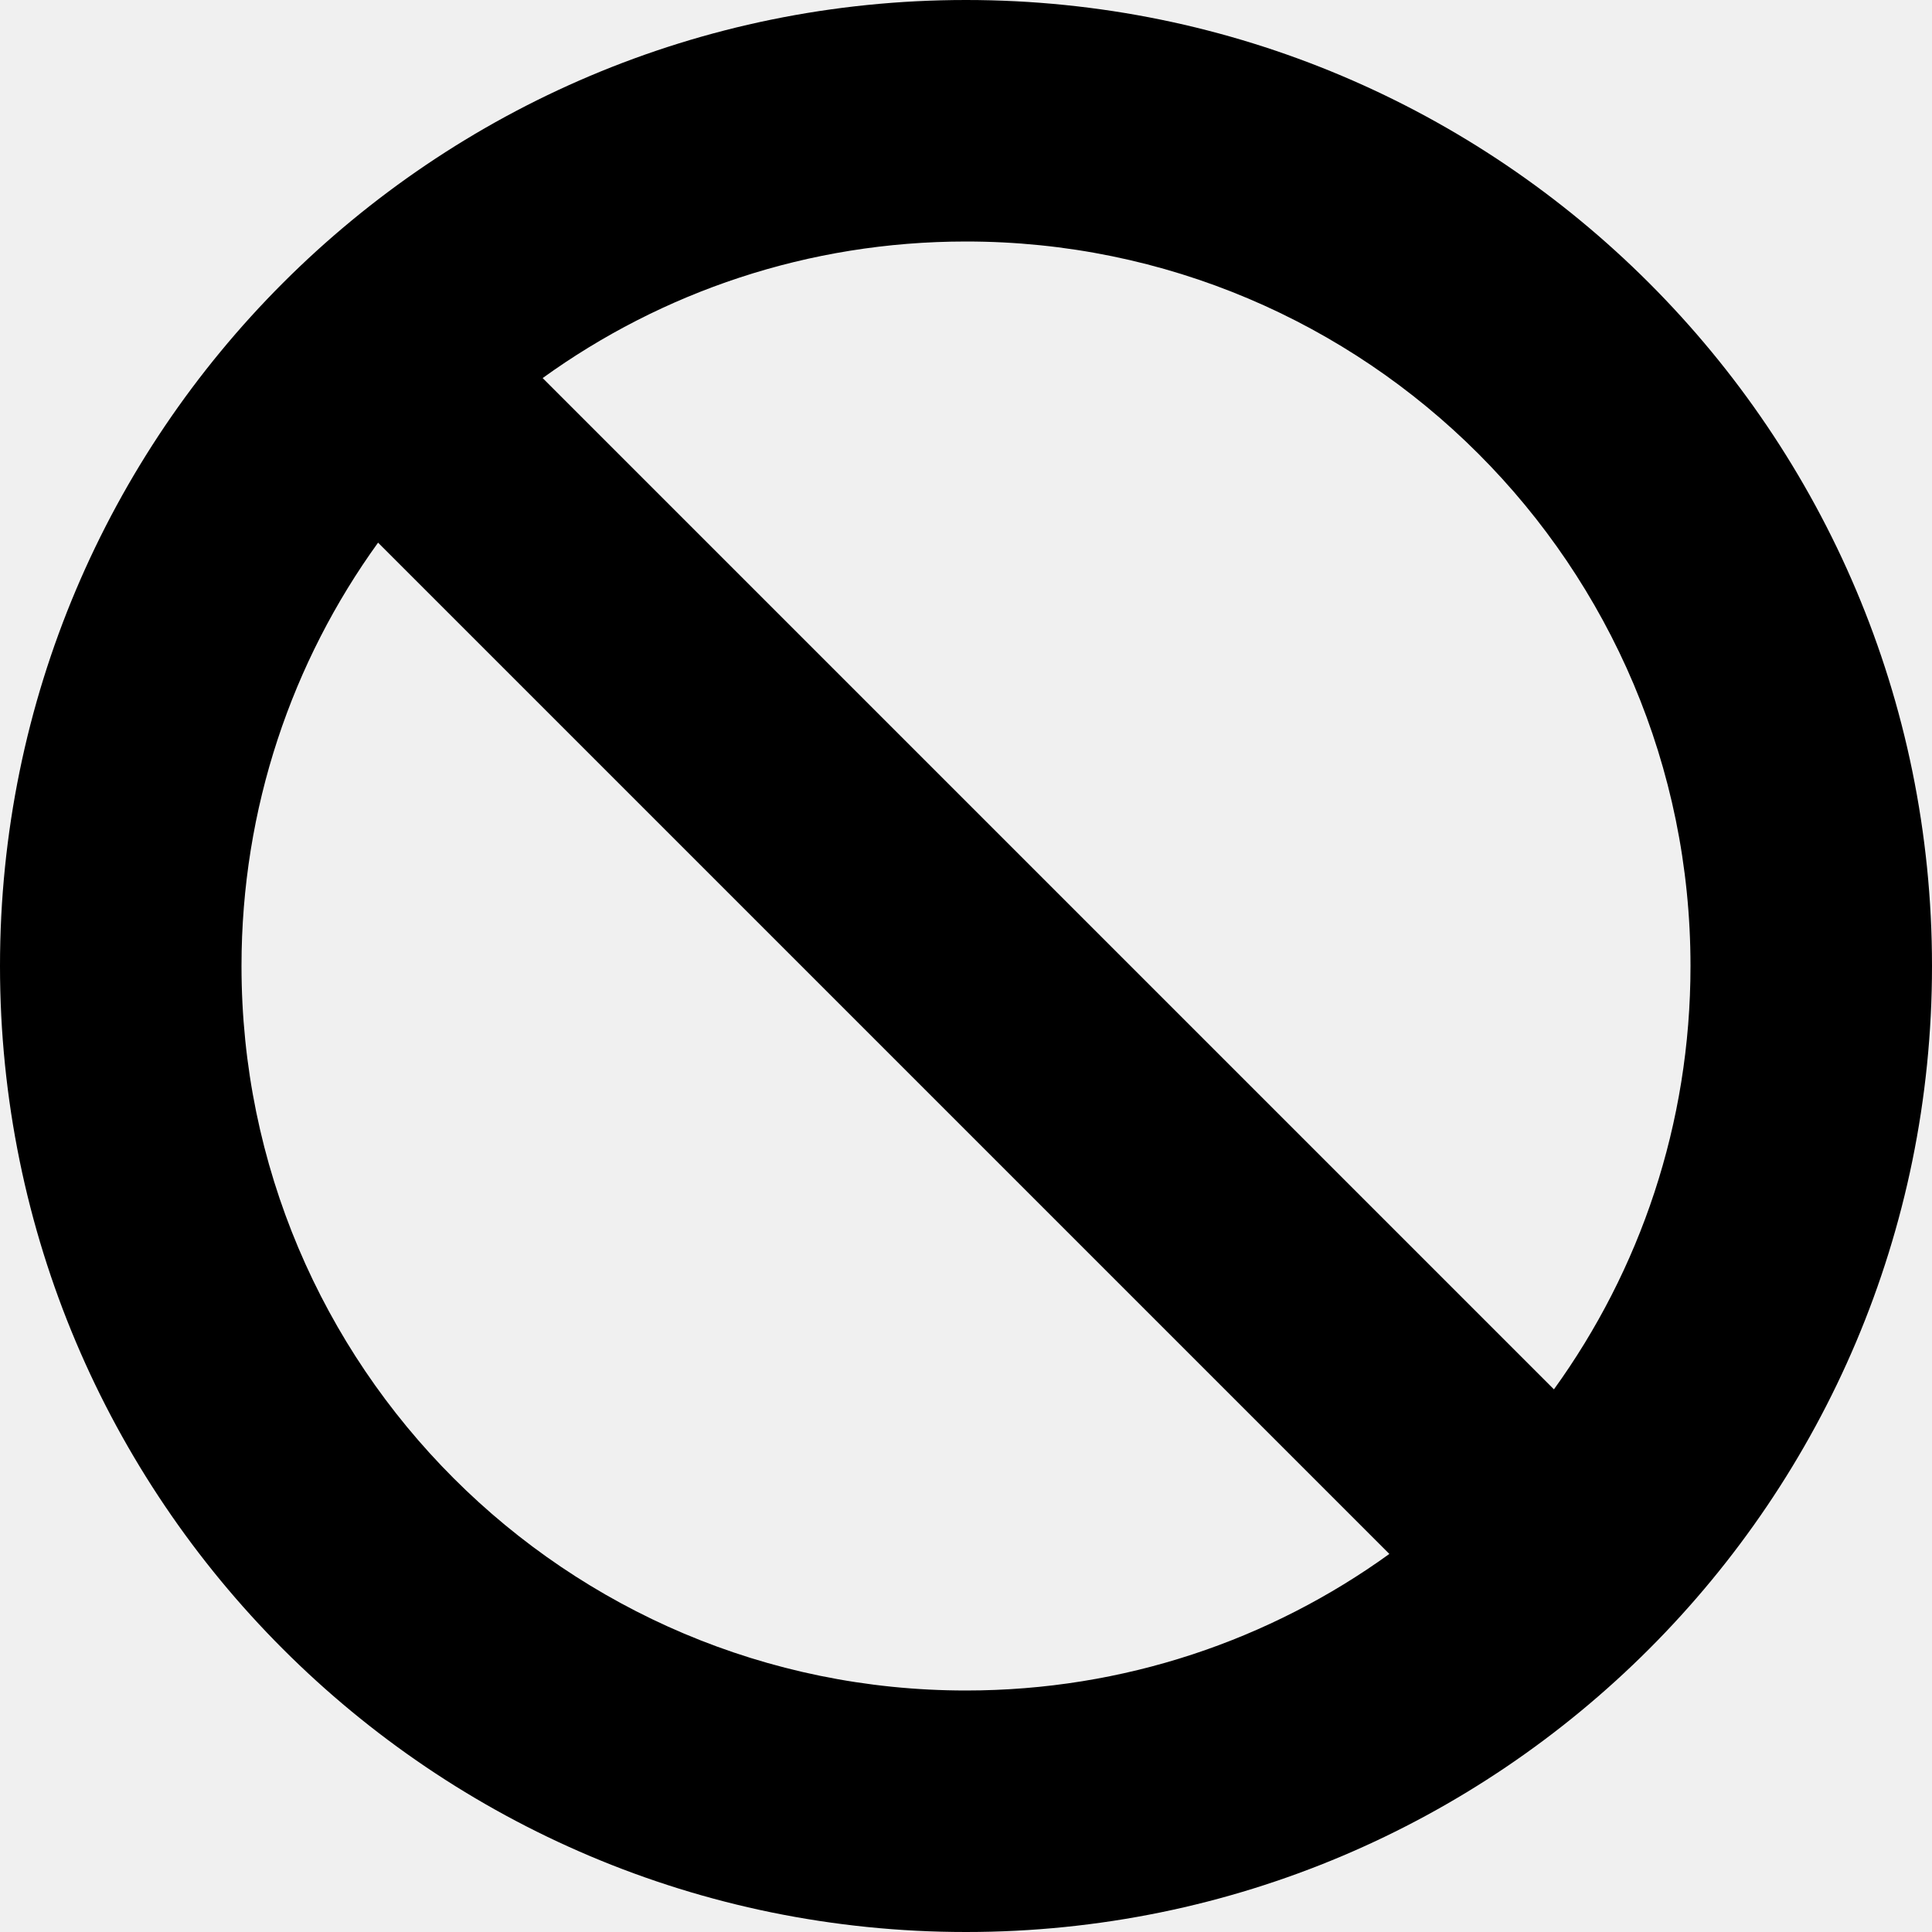
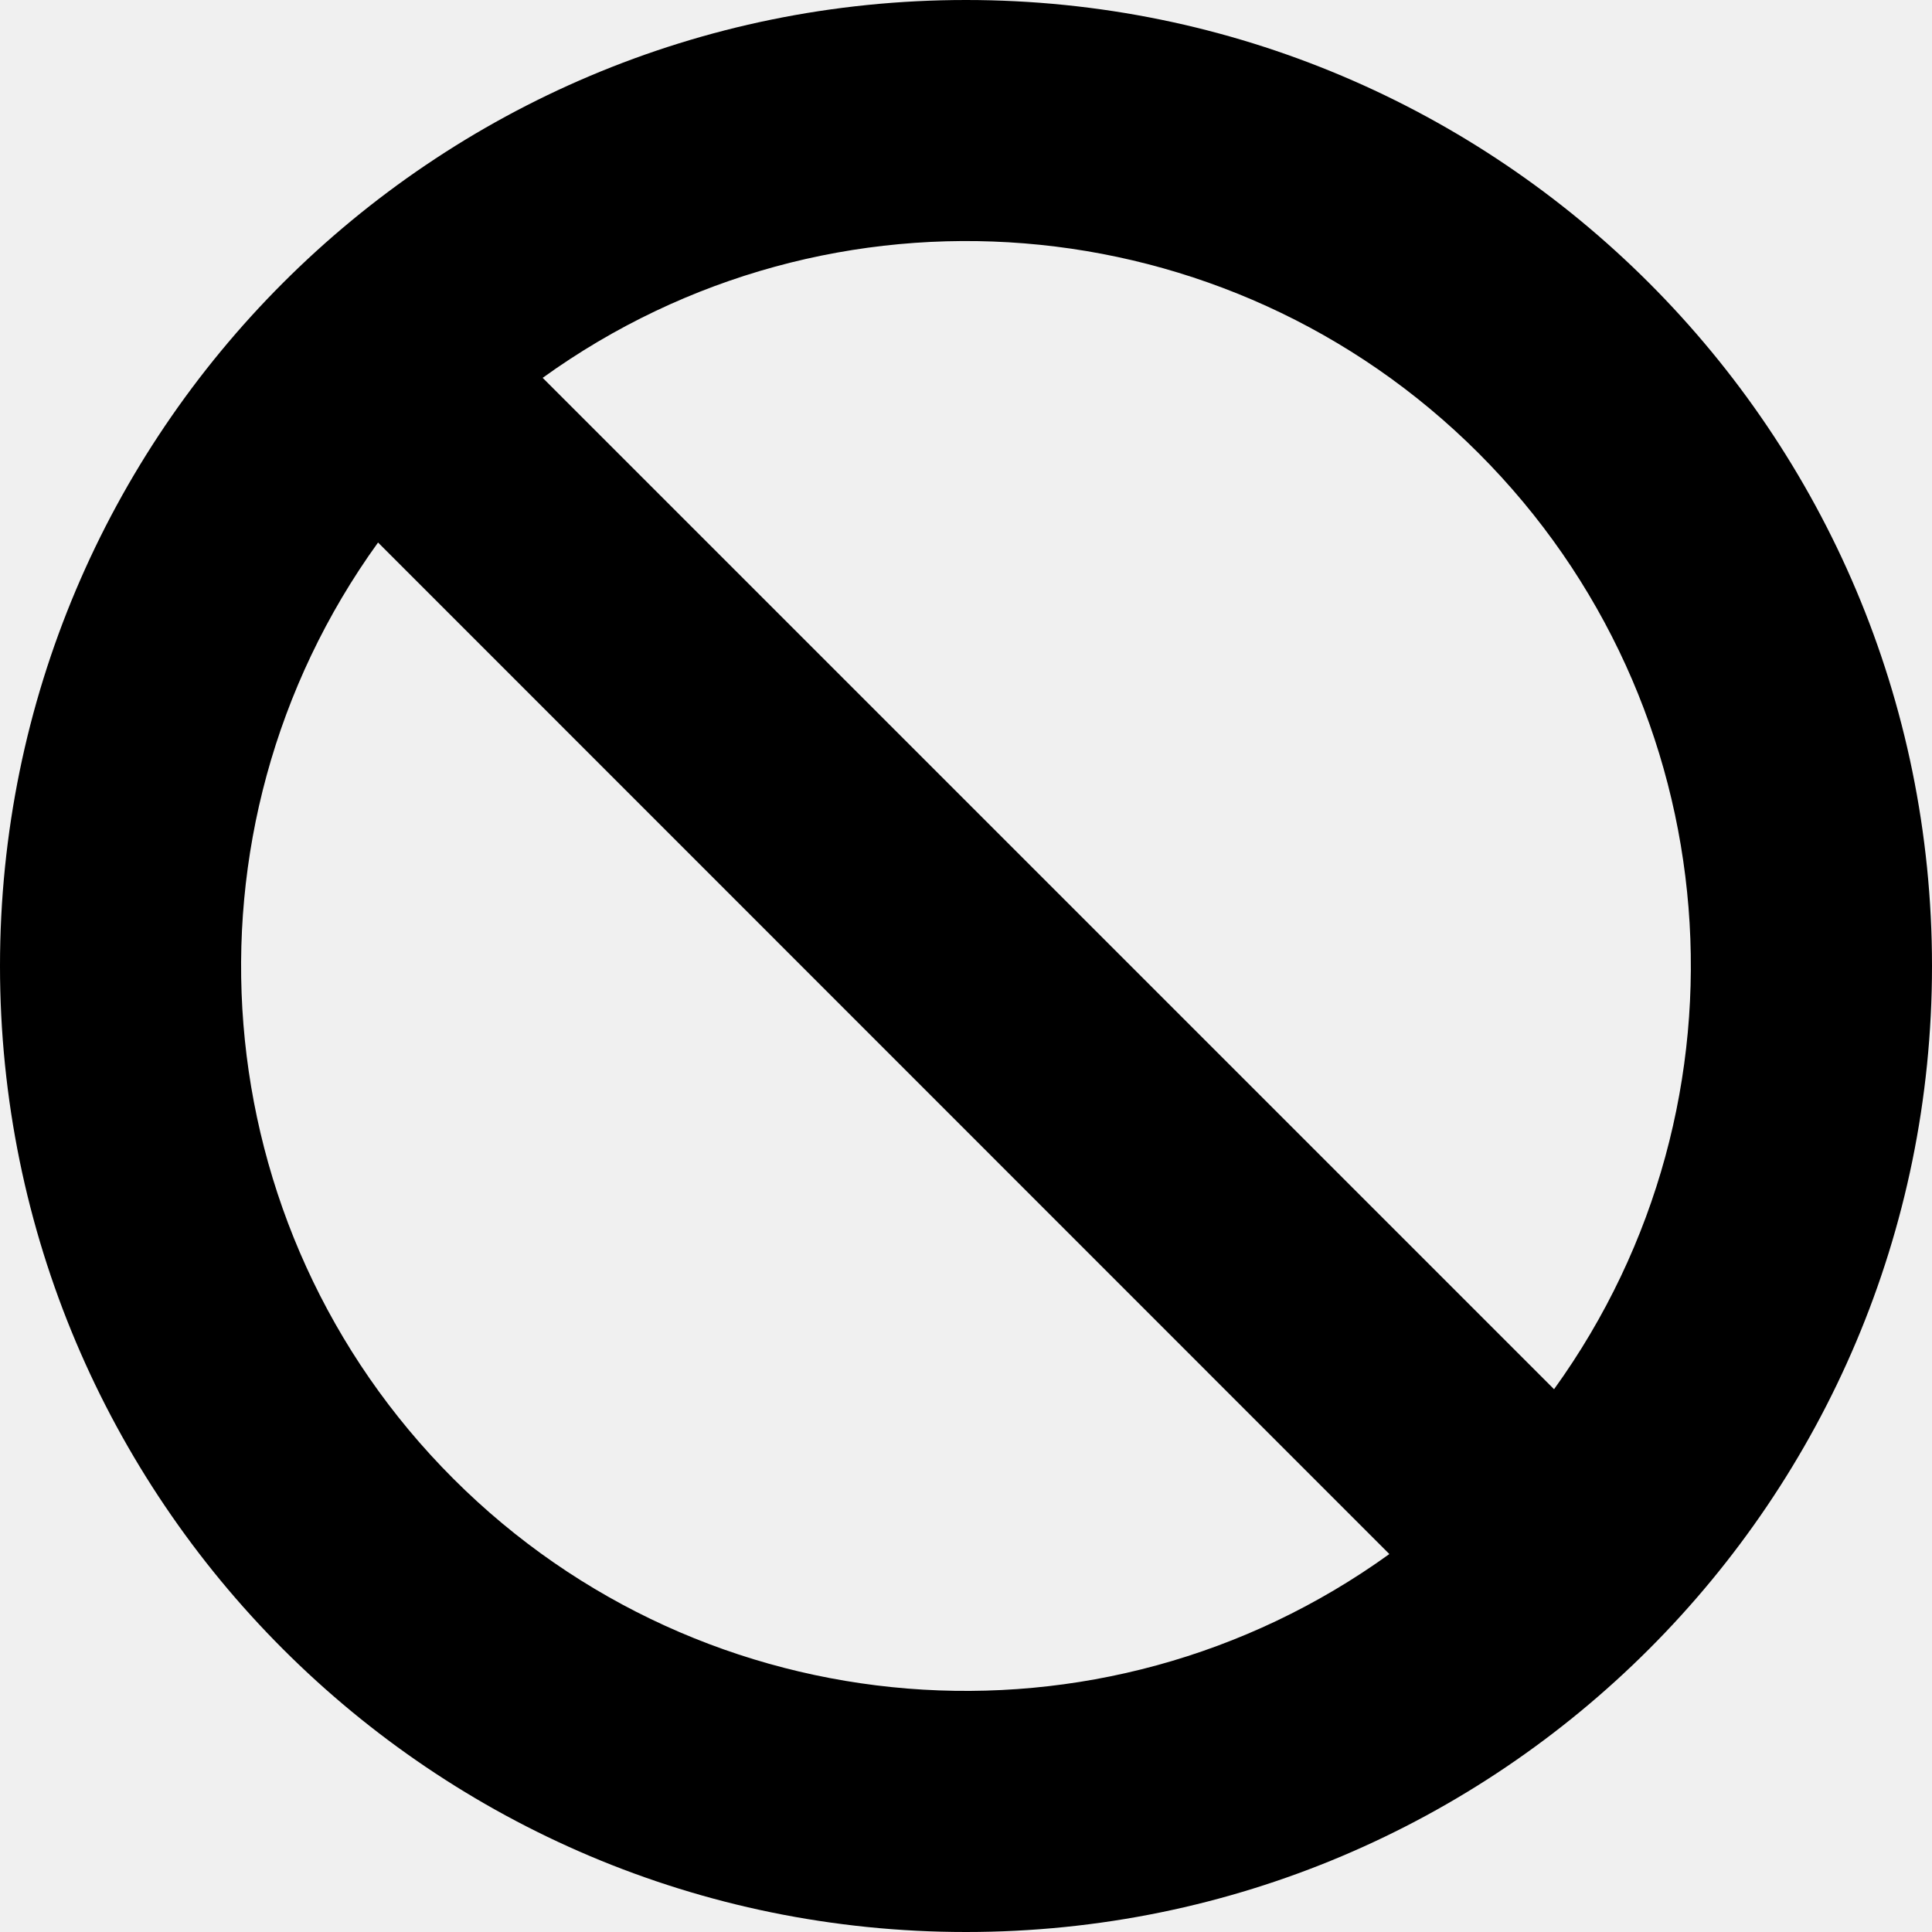
- <svg xmlns="http://www.w3.org/2000/svg" xmlns:xlink="http://www.w3.org/1999/xlink" width="16px" height="16px" viewBox="0 0 16 16" version="1.1">
+ <svg xmlns="http://www.w3.org/2000/svg" xmlns:xlink="http://www.w3.org/1999/xlink" viewBox="0 0 16 16">
  <defs>
-     <path d="M3.131,4.494 C2.419,5.48 2,6.691 2,8 C2,11.314 4.686,14 8,14 C9.309,14 10.52,13.581 11.506,12.869 L3.131,4.494 Z M4.494,3.131 L12.869,11.506 C13.581,10.52 14,9.309 14,8 C14,4.686 11.314,2 8,2 C6.691,2 5.48,2.419 4.494,3.131 Z M8,16 C3.582,16 0,12.418 0,8 C0,3.582 3.582,0 8,0 C12.418,0 16,3.582 16,8 C16,12.418 12.418,16 8,16 Z" id="path-1" />
+     <path d="M3.13 4.494a6 6 0 0 0 8.376 8.376L3.131 4.493zM4.495 3.13l8.375 8.375A6 6 0 0 0 4.493 3.13zM8 16A8 8 0 1 1 8 0a8 8 0 0 1 0 16z" id="a" />
  </defs>
-   <g id="icons/16/forbidden" stroke="none" stroke-width="1" fill-rule="evenodd">
-     <mask id="mask-2" fill="white">
-       <use xlink:href="#path-1" />
-     </mask>
-     <use id="Mask" fill-rule="nonzero" xlink:href="#path-1" />
-   </g>
+   <use fill-rule="nonzero" xlink:href="#a" />
</svg>
